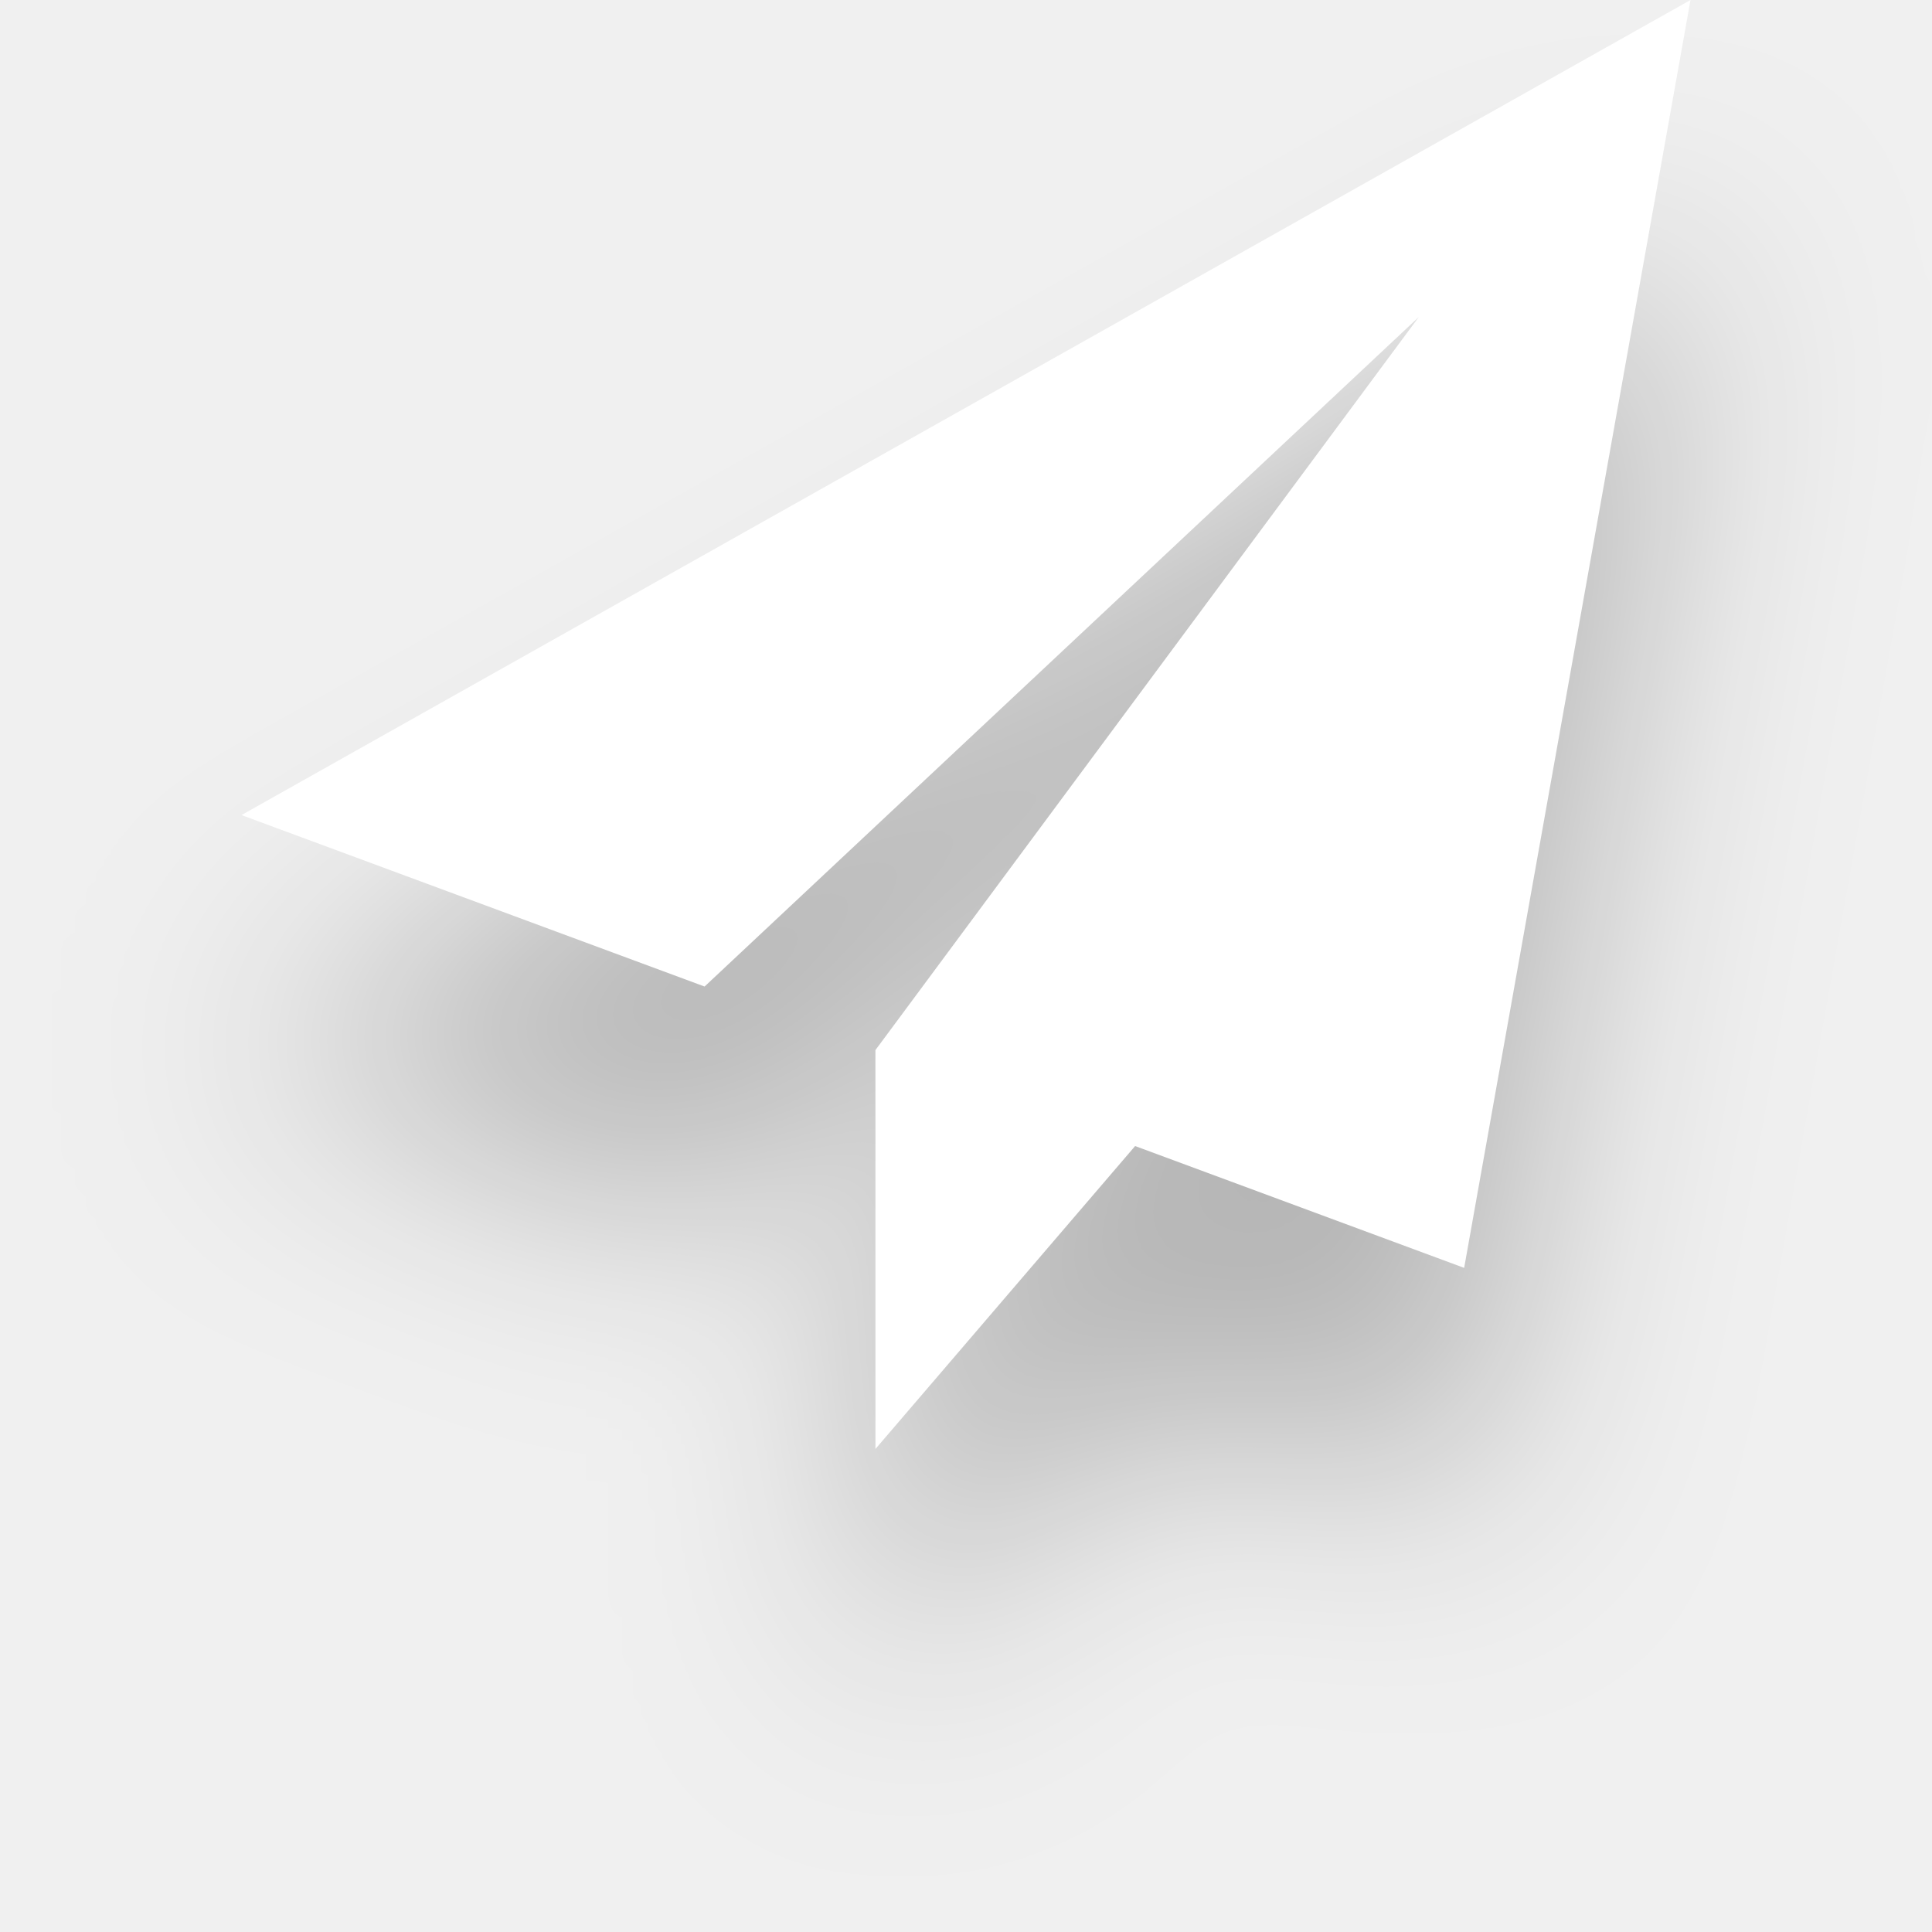
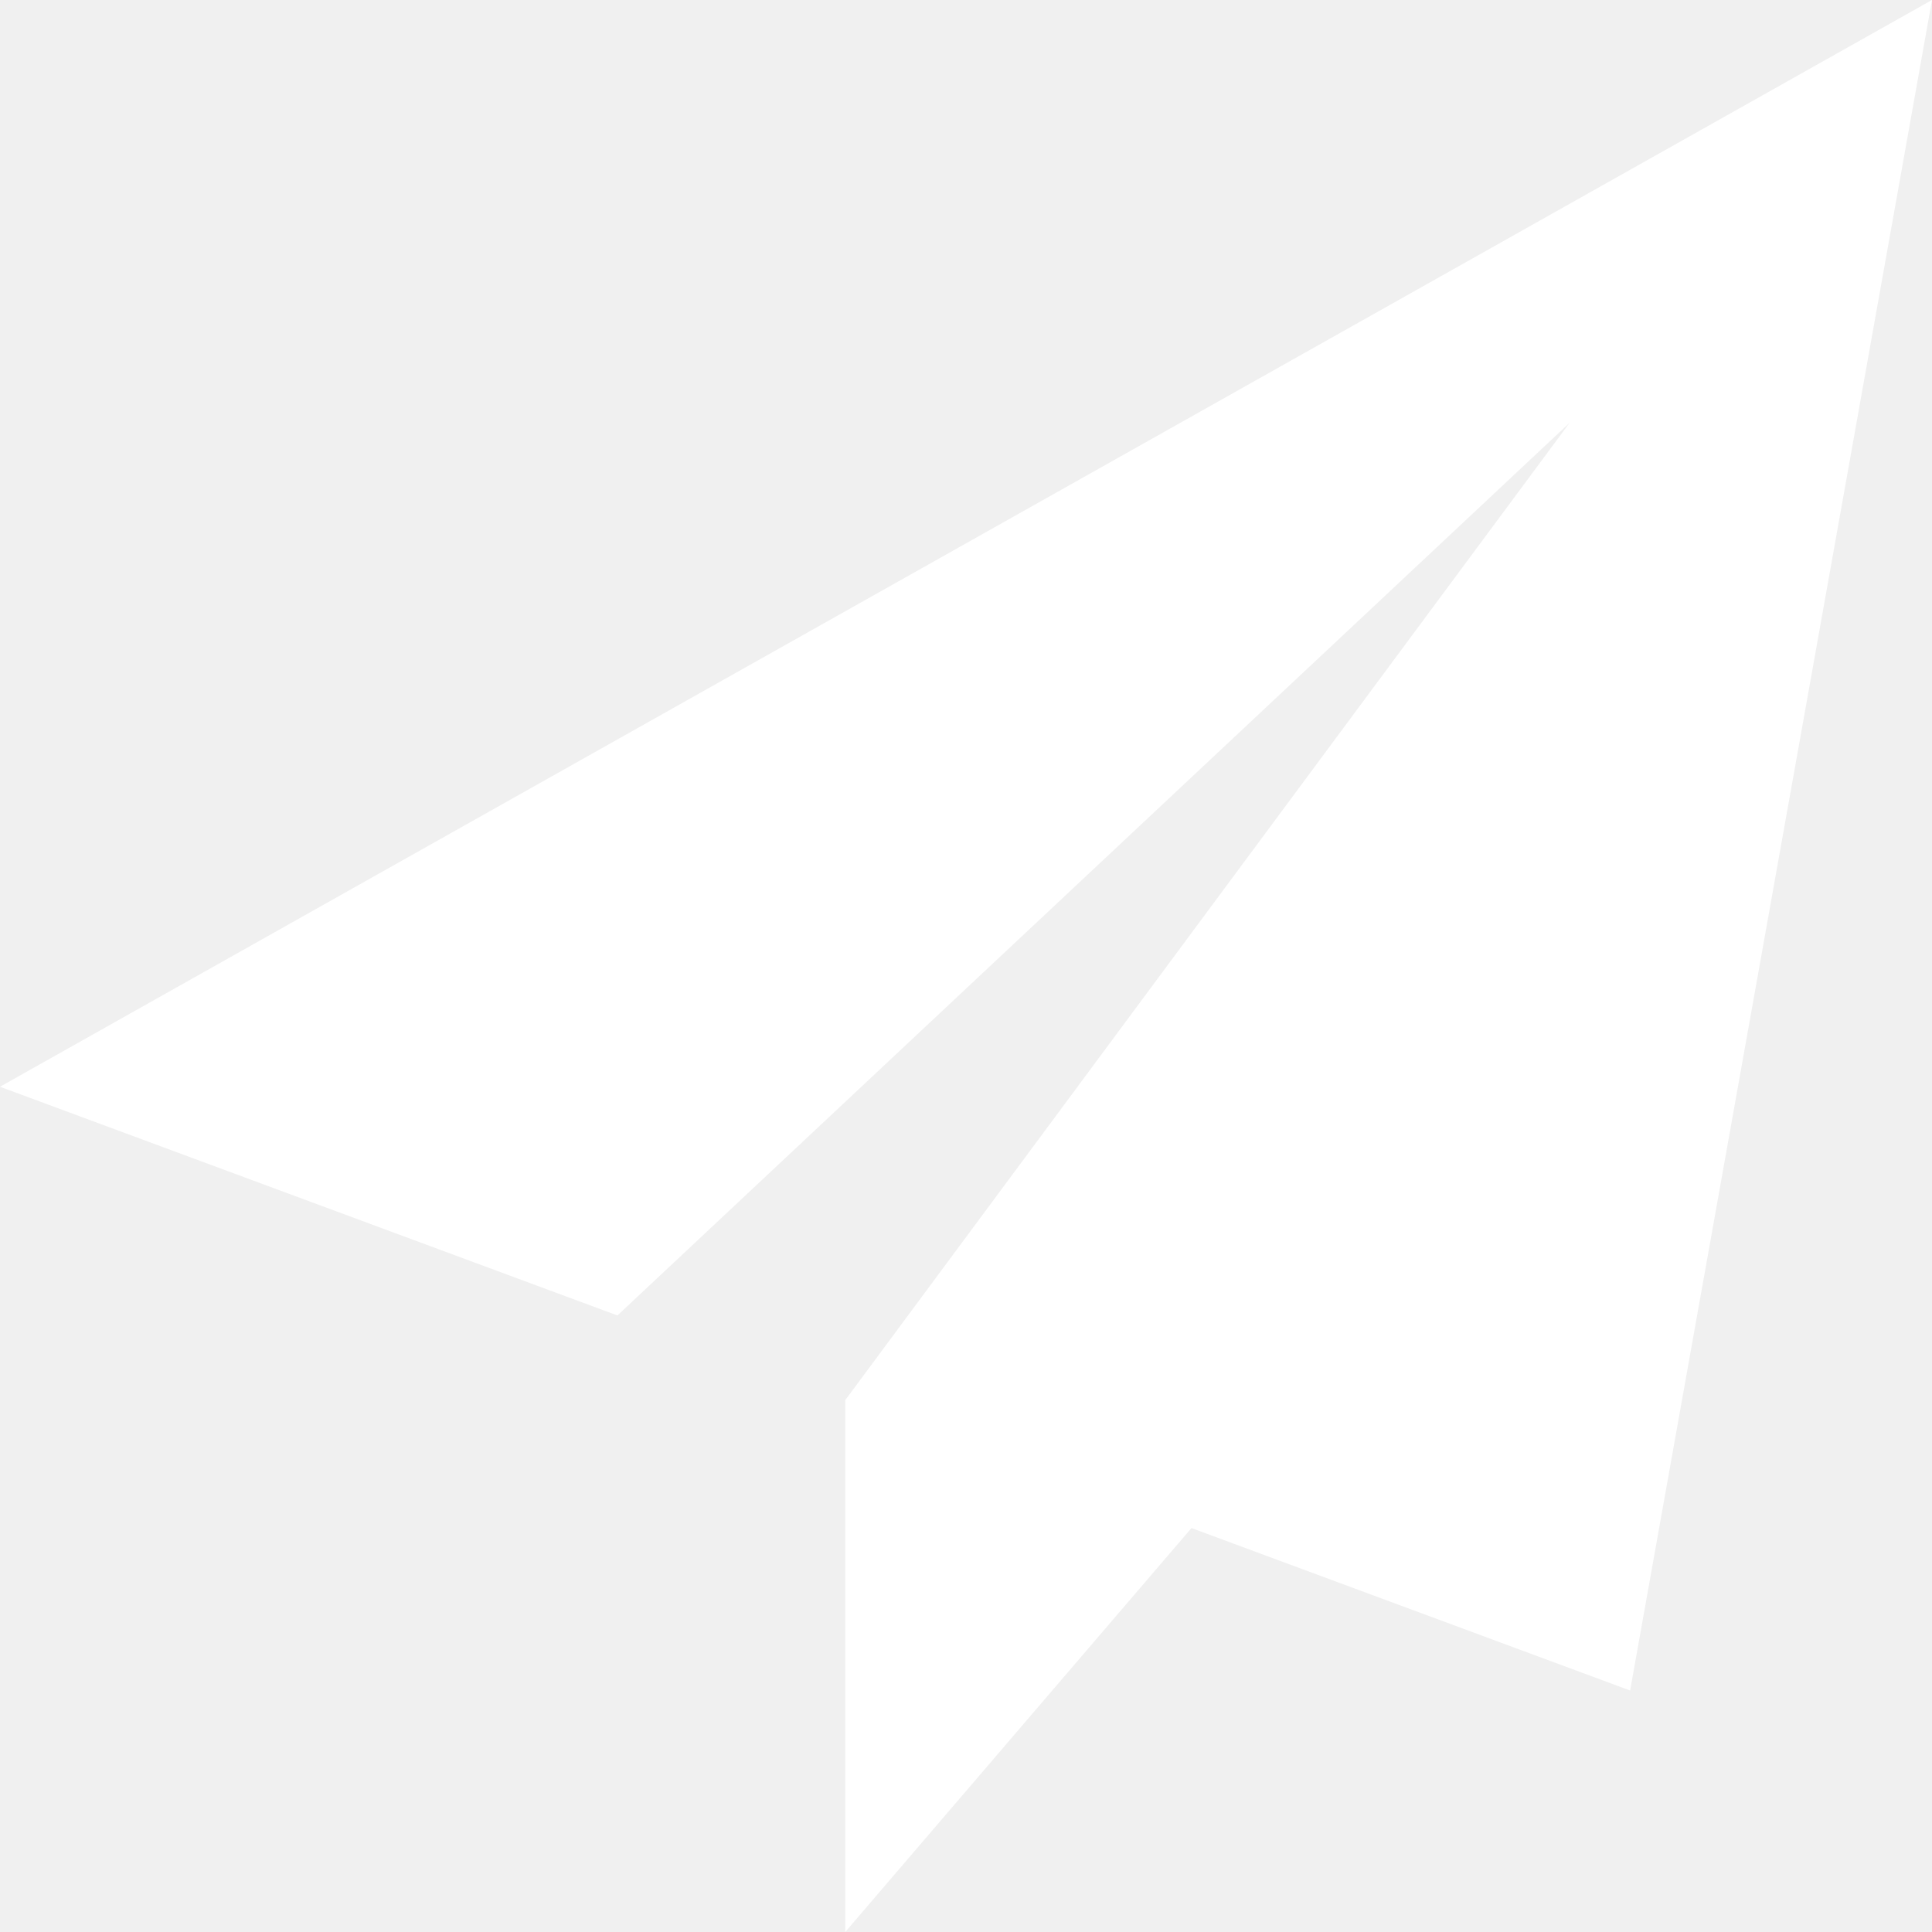
- <svg xmlns="http://www.w3.org/2000/svg" width="32" height="32" fill="none">
-   <g filter="url(#filter0_d)">
-     <path d="M28 0L4 13.5l7.67 2.84L23.5 5.25l-8.998 12.14.007.002-.009-.002V24l4.301-5.018L24.251 21 28 0z" fill="#fff" />
-   </g>
-   <defs>
-     <filter id="filter0_d" x="0" y="0" width="32" height="32" filterUnits="userSpaceOnUse" color-interpolation-filters="sRGB">
-       <feFlood flood-opacity="0" result="BackgroundImageFix" />
-       <feColorMatrix in="SourceAlpha" values="0 0 0 0 0 0 0 0 0 0 0 0 0 0 0 0 0 0 127 0" />
-       <feOffset dy="4" />
-       <feGaussianBlur stdDeviation="2" />
-       <feColorMatrix values="0 0 0 0 0 0 0 0 0 0 0 0 0 0 0 0 0 0 0.25 0" />
-       <feBlend in2="BackgroundImageFix" result="effect1_dropShadow" />
-       <feBlend in="SourceGraphic" in2="effect1_dropShadow" result="shape" />
-     </filter>
-   </defs>
+ <svg xmlns="http://www.w3.org/2000/svg" width="24" height="24" viewBox="0 0 24 24" fill="none">
+   <path d="M24 0L0 13.5L7.67 16.341L19.5 5.25L10.502 17.39L10.509 17.392L10.5 17.39V24L14.801 18.982L20.25 21L24 0Z" fill="white" />
</svg>
